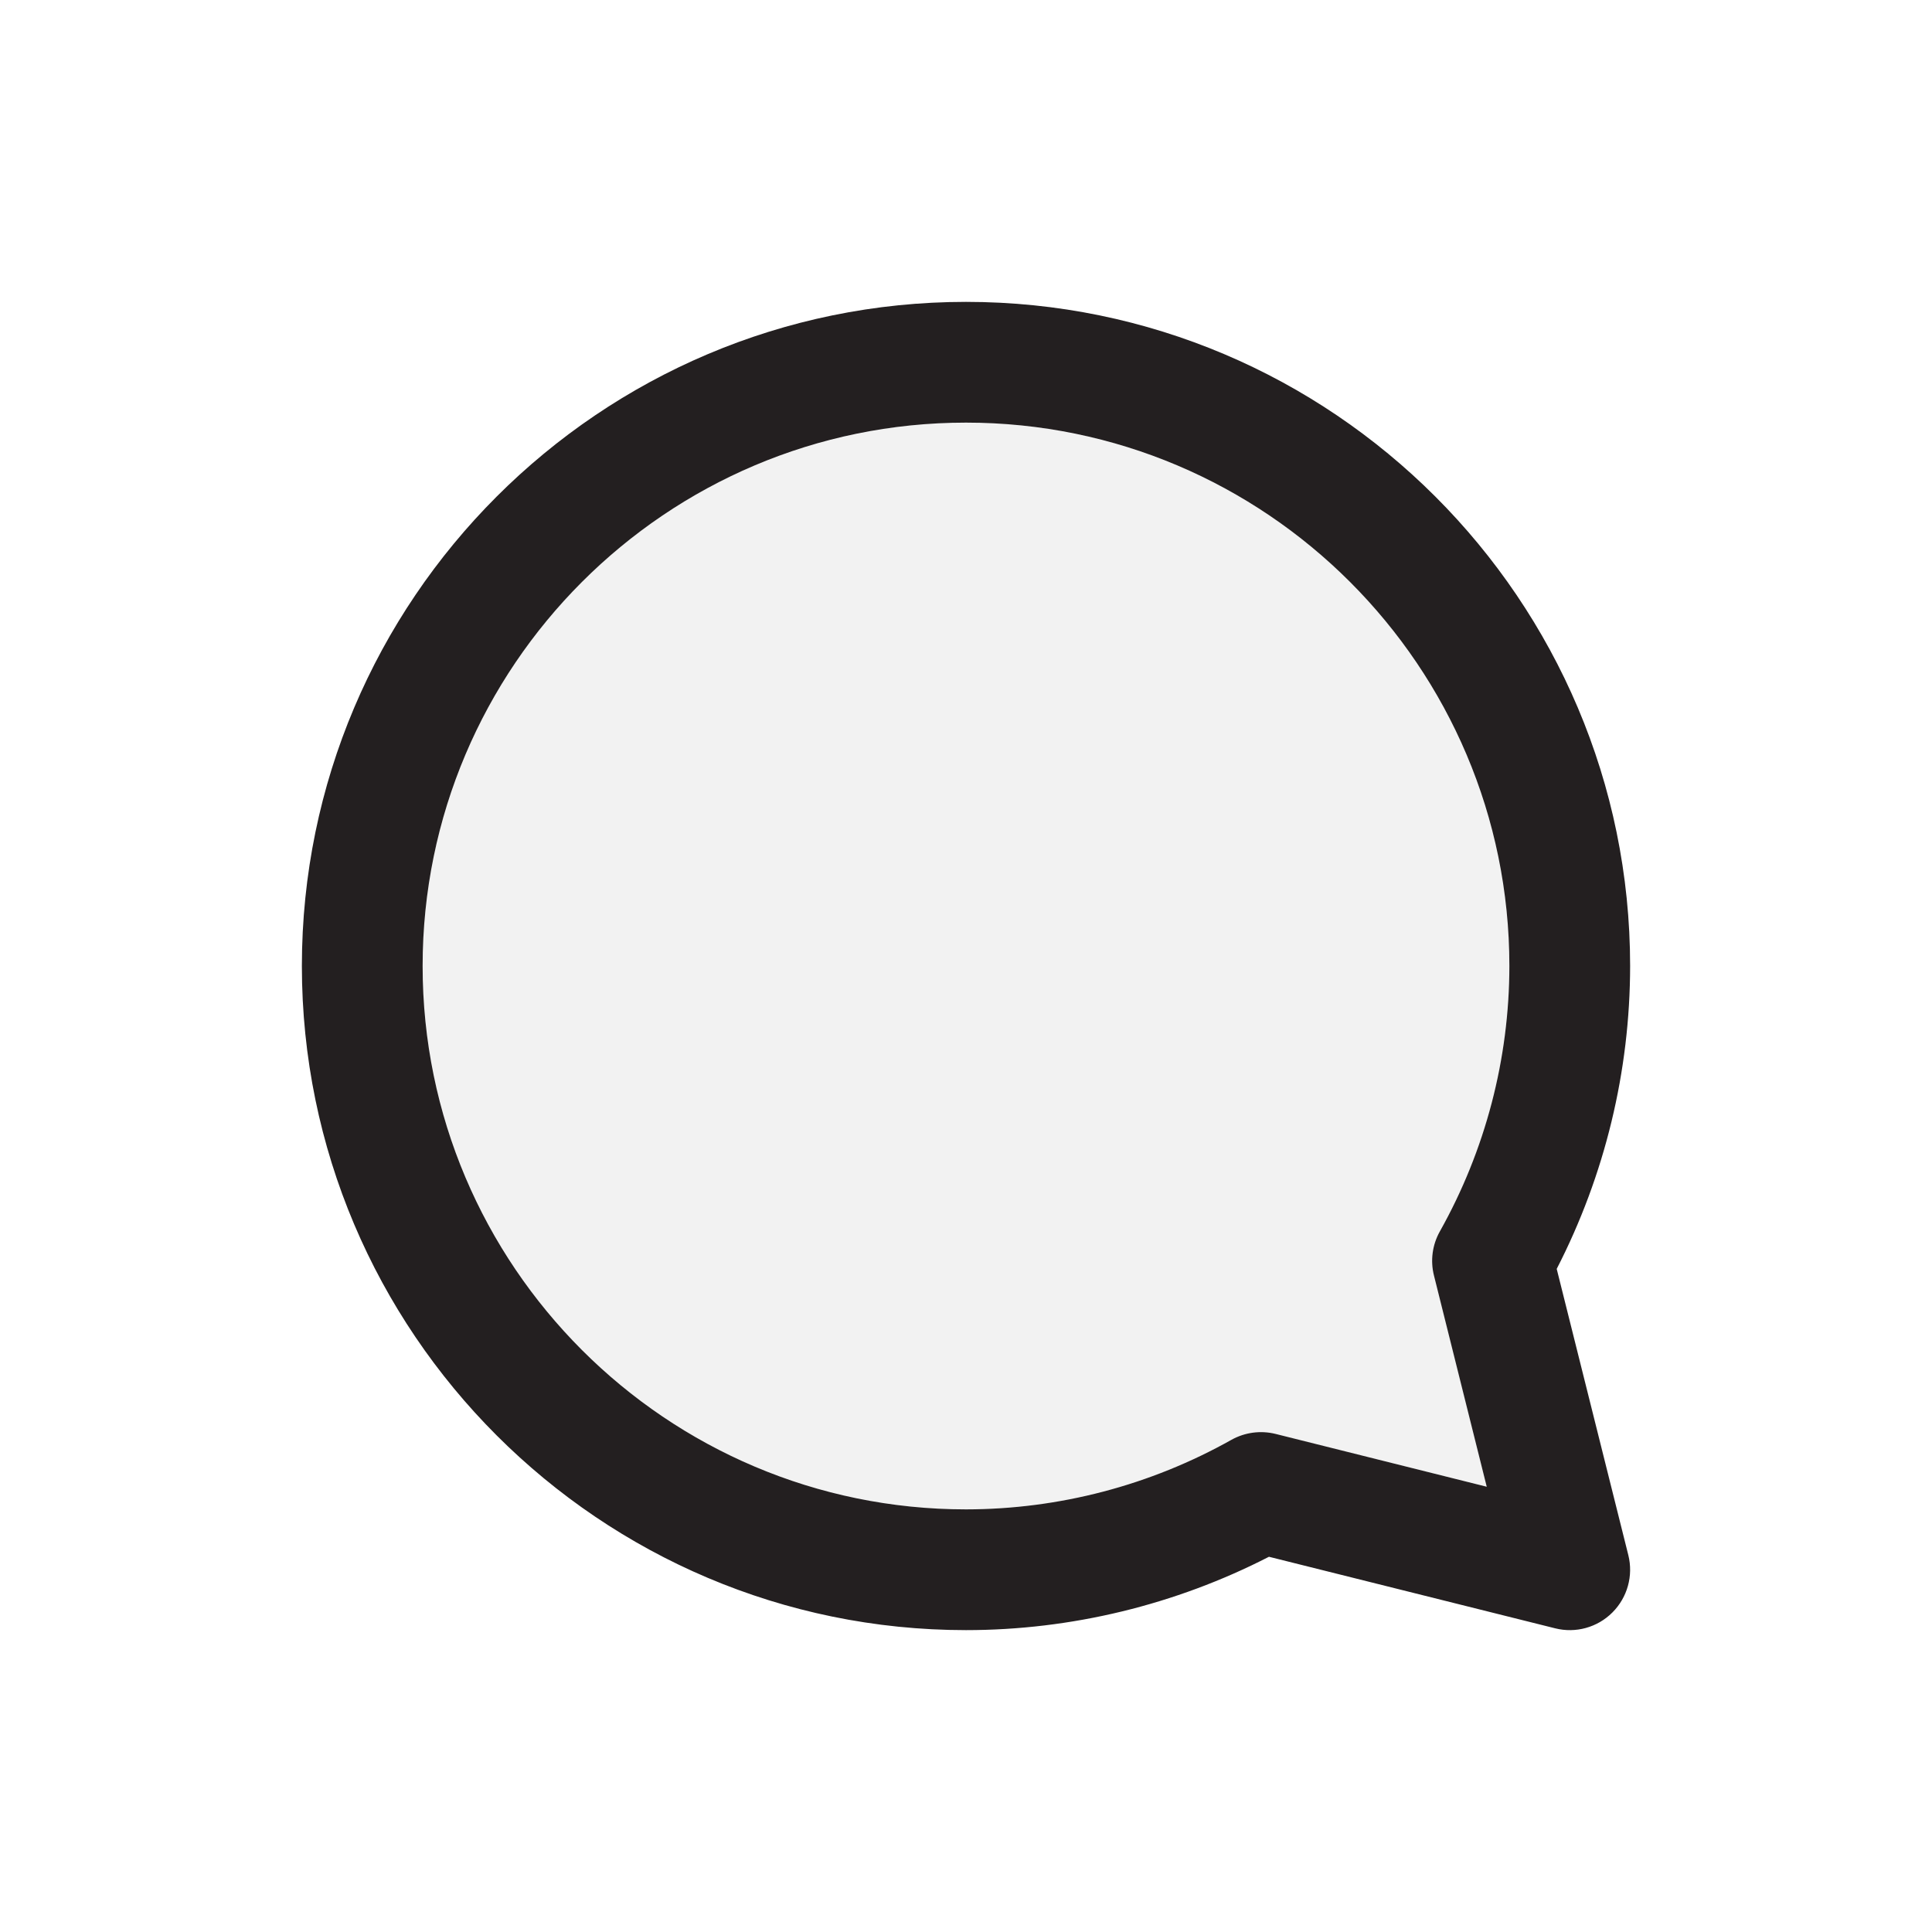
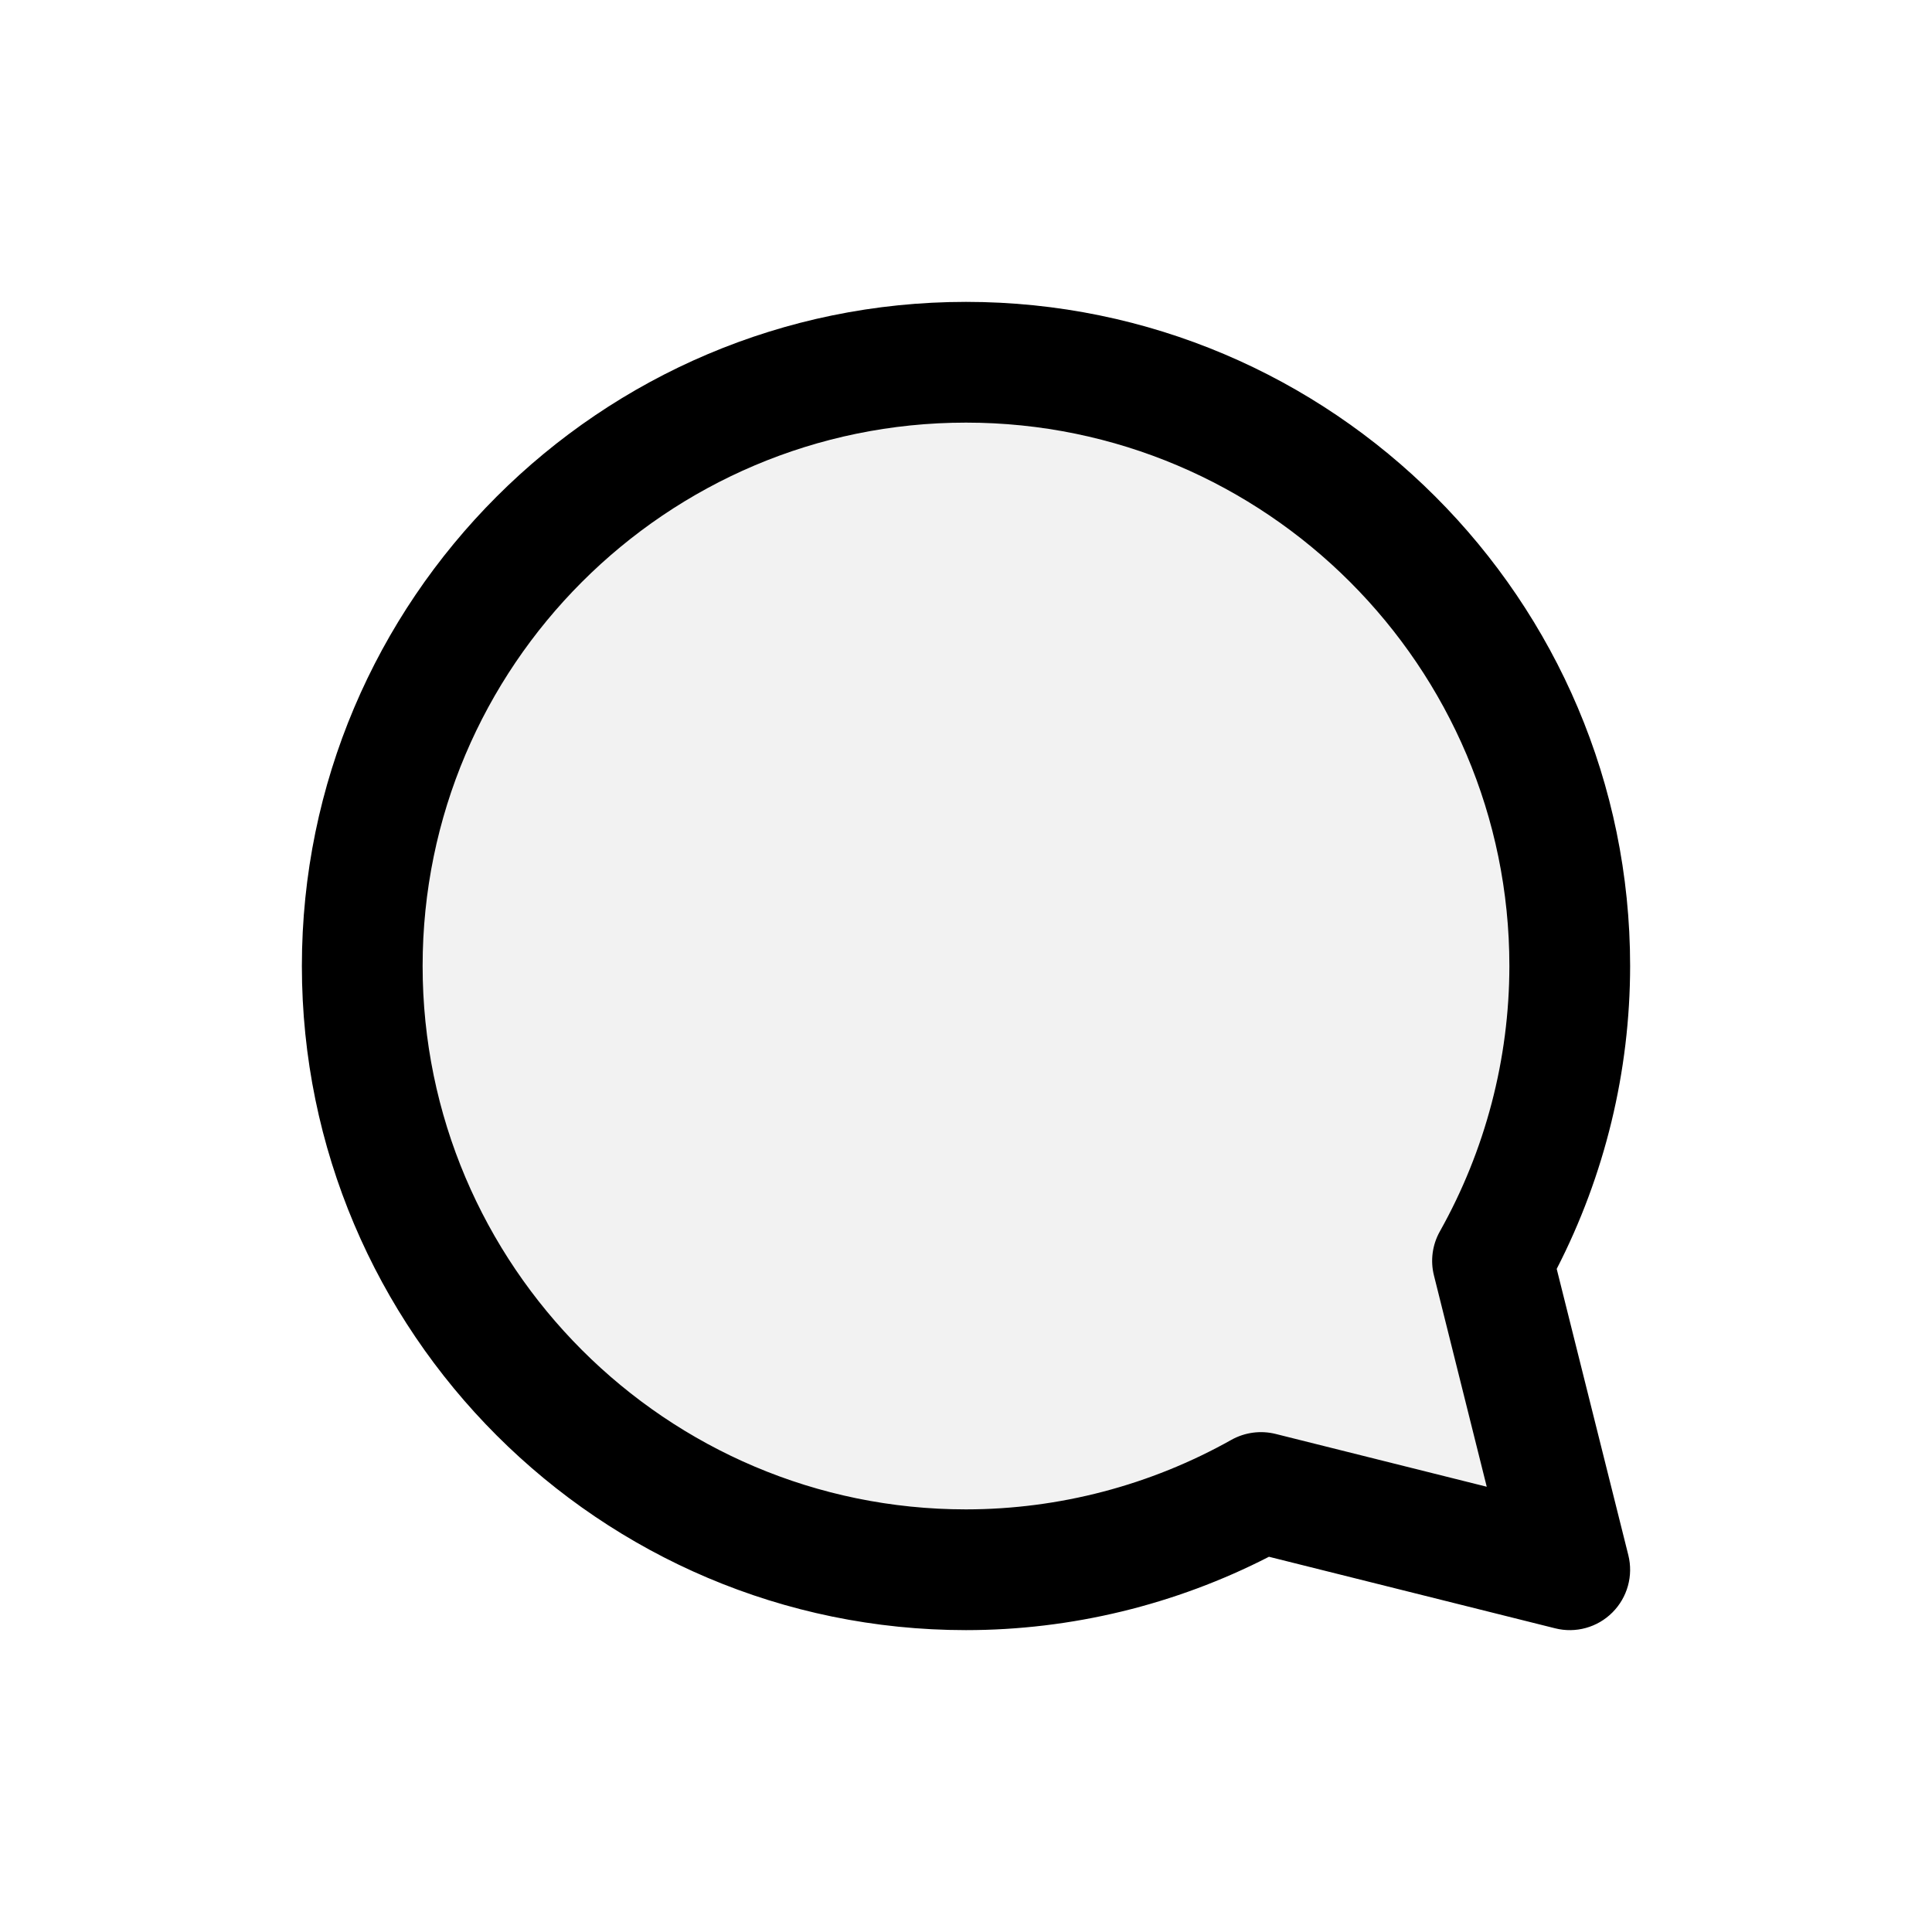
<svg xmlns="http://www.w3.org/2000/svg" viewBox="0 0 32 32">
  <path fill="#F2F2F2" d="m23.751 21.127.874 3.498-3.498-.875a1.006 1.006 0 0 0-.731.098A8.99 8.99 0 0 1 16 25c-4.963 0-9-4.038-9-9s4.037-9 9-9 9 4.038 9 9a8.997 8.997 0 0 1-1.151 4.395.995.995 0 0 0-.098.732z" />
-   <path fill="#231F20" d="M25.784 21.017A10.992 10.992 0 0 0 27 16c0-6.065-4.935-11-11-11S5 9.935 5 16s4.935 11 11 11c1.742 0 3.468-.419 5.018-1.215l4.74 1.185a.996.996 0 0 0 .949-.263 1 1 0 0 0 .263-.95l-1.186-4.74zm-2.033.11.874 3.498-3.498-.875a1.006 1.006 0 0 0-.731.098A8.99 8.99 0 0 1 16 25c-4.963 0-9-4.038-9-9s4.037-9 9-9 9 4.038 9 9a8.997 8.997 0 0 1-1.151 4.395.995.995 0 0 0-.098.732z" />
+   <path fill="#000000" d="M25.784 21.017A10.992 10.992 0 0 0 27 16c0-6.065-4.935-11-11-11S5 9.935 5 16s4.935 11 11 11c1.742 0 3.468-.419 5.018-1.215l4.74 1.185a.996.996 0 0 0 .949-.263 1 1 0 0 0 .263-.95l-1.186-4.74zm-2.033.11.874 3.498-3.498-.875a1.006 1.006 0 0 0-.731.098A8.99 8.99 0 0 1 16 25c-4.963 0-9-4.038-9-9s4.037-9 9-9 9 4.038 9 9a8.997 8.997 0 0 1-1.151 4.395.995.995 0 0 0-.098.732z" />
</svg>
